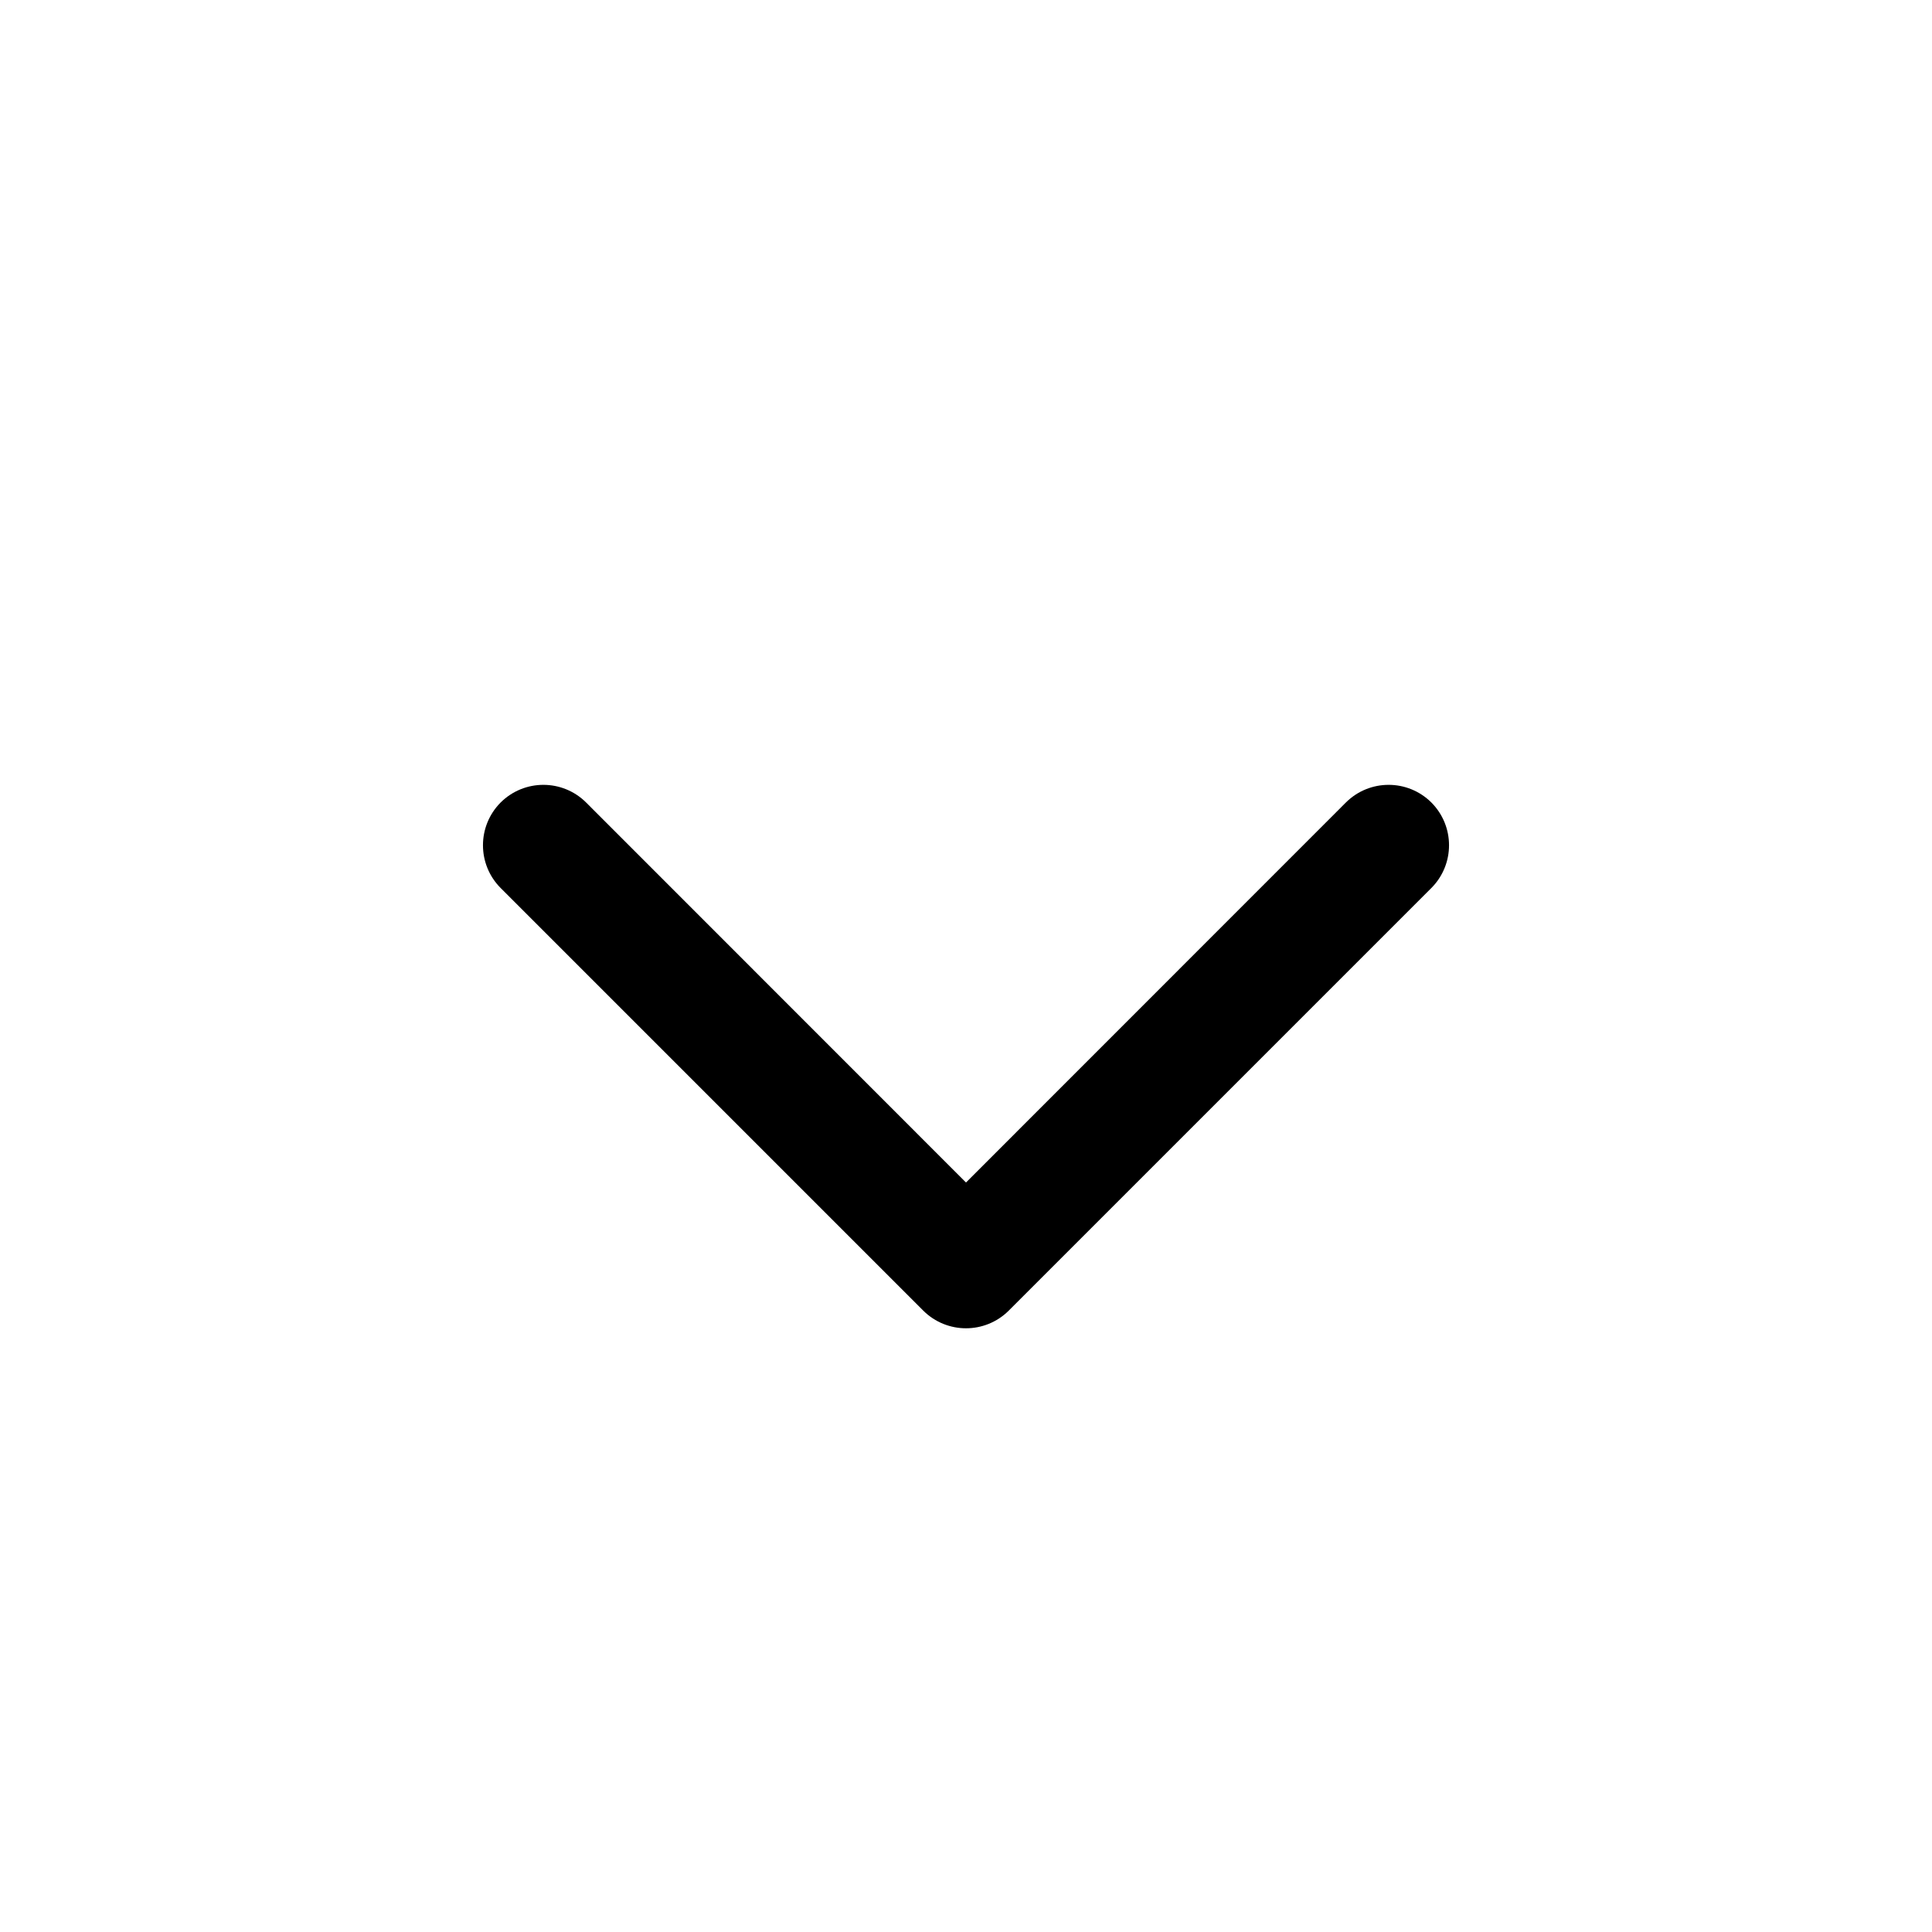
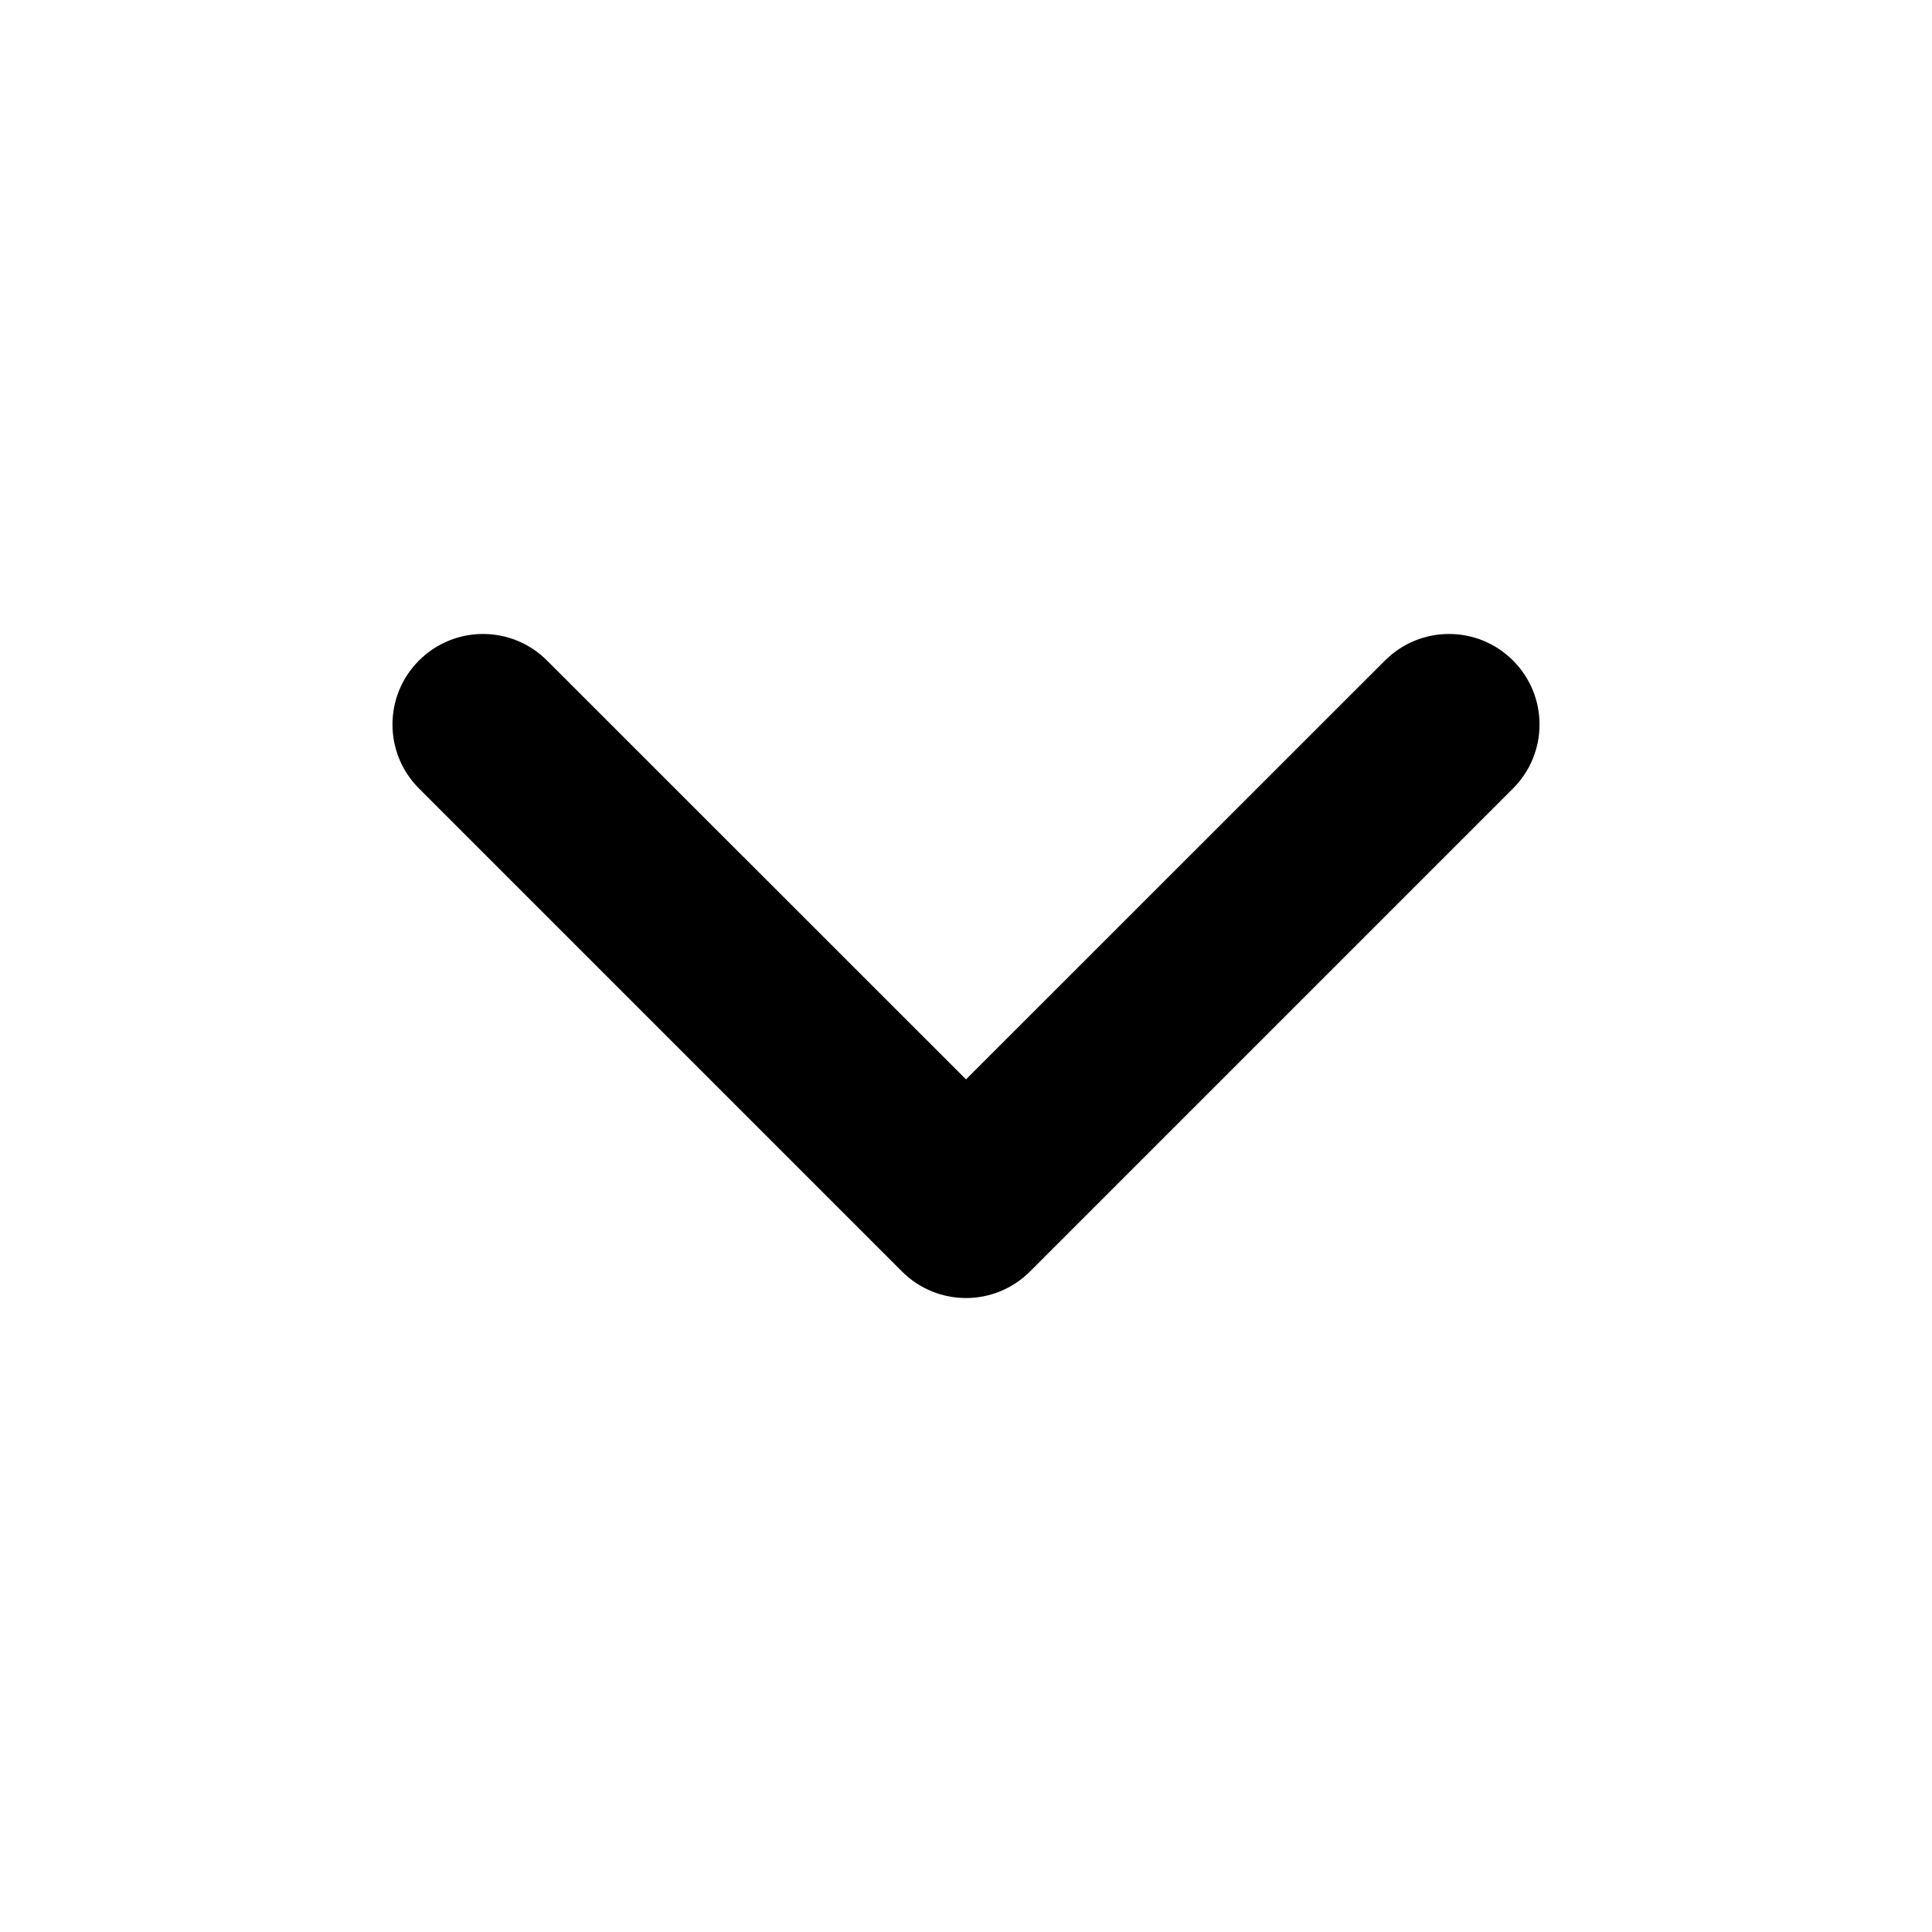
<svg xmlns="http://www.w3.org/2000/svg" width="16" height="16" viewBox="0 0 16 16" fill="none">
-   <path d="M11.146 6.646C11.342 6.451 11.658 6.451 11.854 6.646C12.049 6.842 12.049 7.158 11.854 7.354L8.354 10.854C8.158 11.049 7.842 11.049 7.646 10.854L4.146 7.354C3.951 7.158 3.951 6.842 4.146 6.646C4.342 6.451 4.658 6.451 4.854 6.646L8 9.793L11.146 6.646Z" fill="black" />
+   <path d="M3.47 5.47C3.763 5.177 4.237 5.177 4.53 5.47L8 8.939L11.47 5.47C11.763 5.177 12.237 5.177 12.53 5.47C12.823 5.763 12.823 6.237 12.53 6.53L8.53 10.53C8.237 10.823 7.763 10.823 7.47 10.53L3.47 6.53C3.177 6.237 3.177 5.763 3.47 5.47Z" fill="black" />
</svg>
